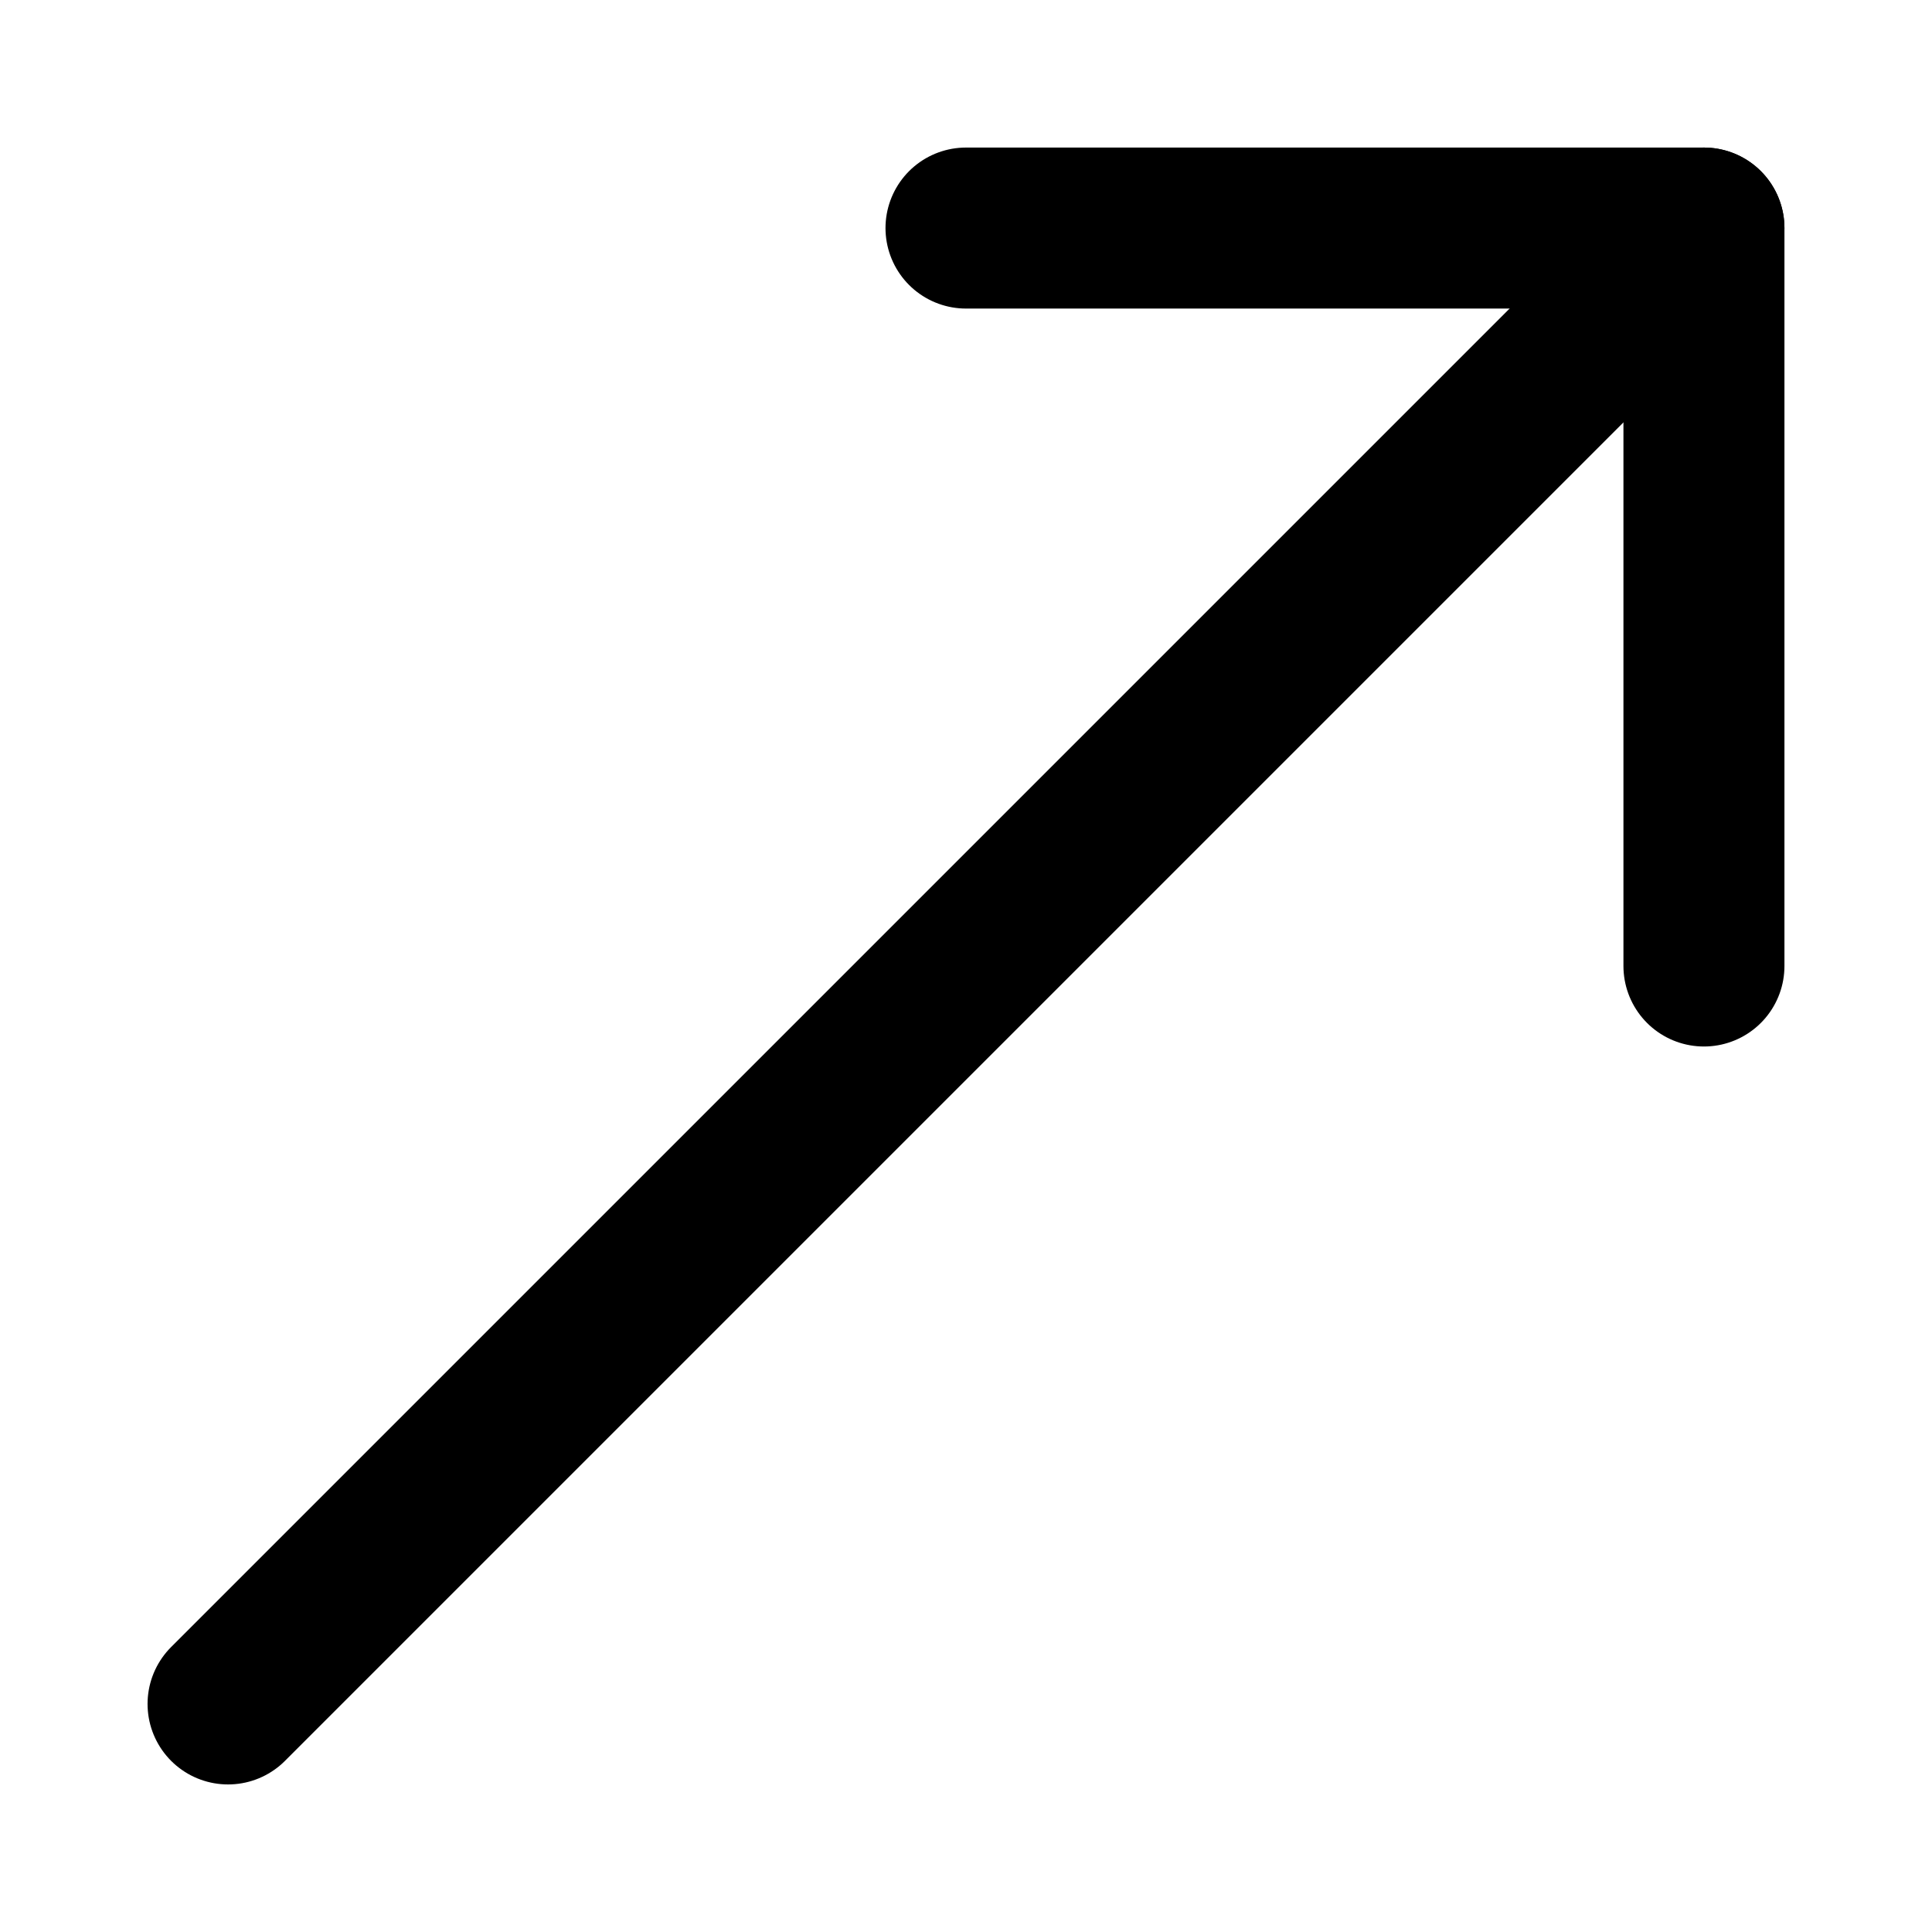
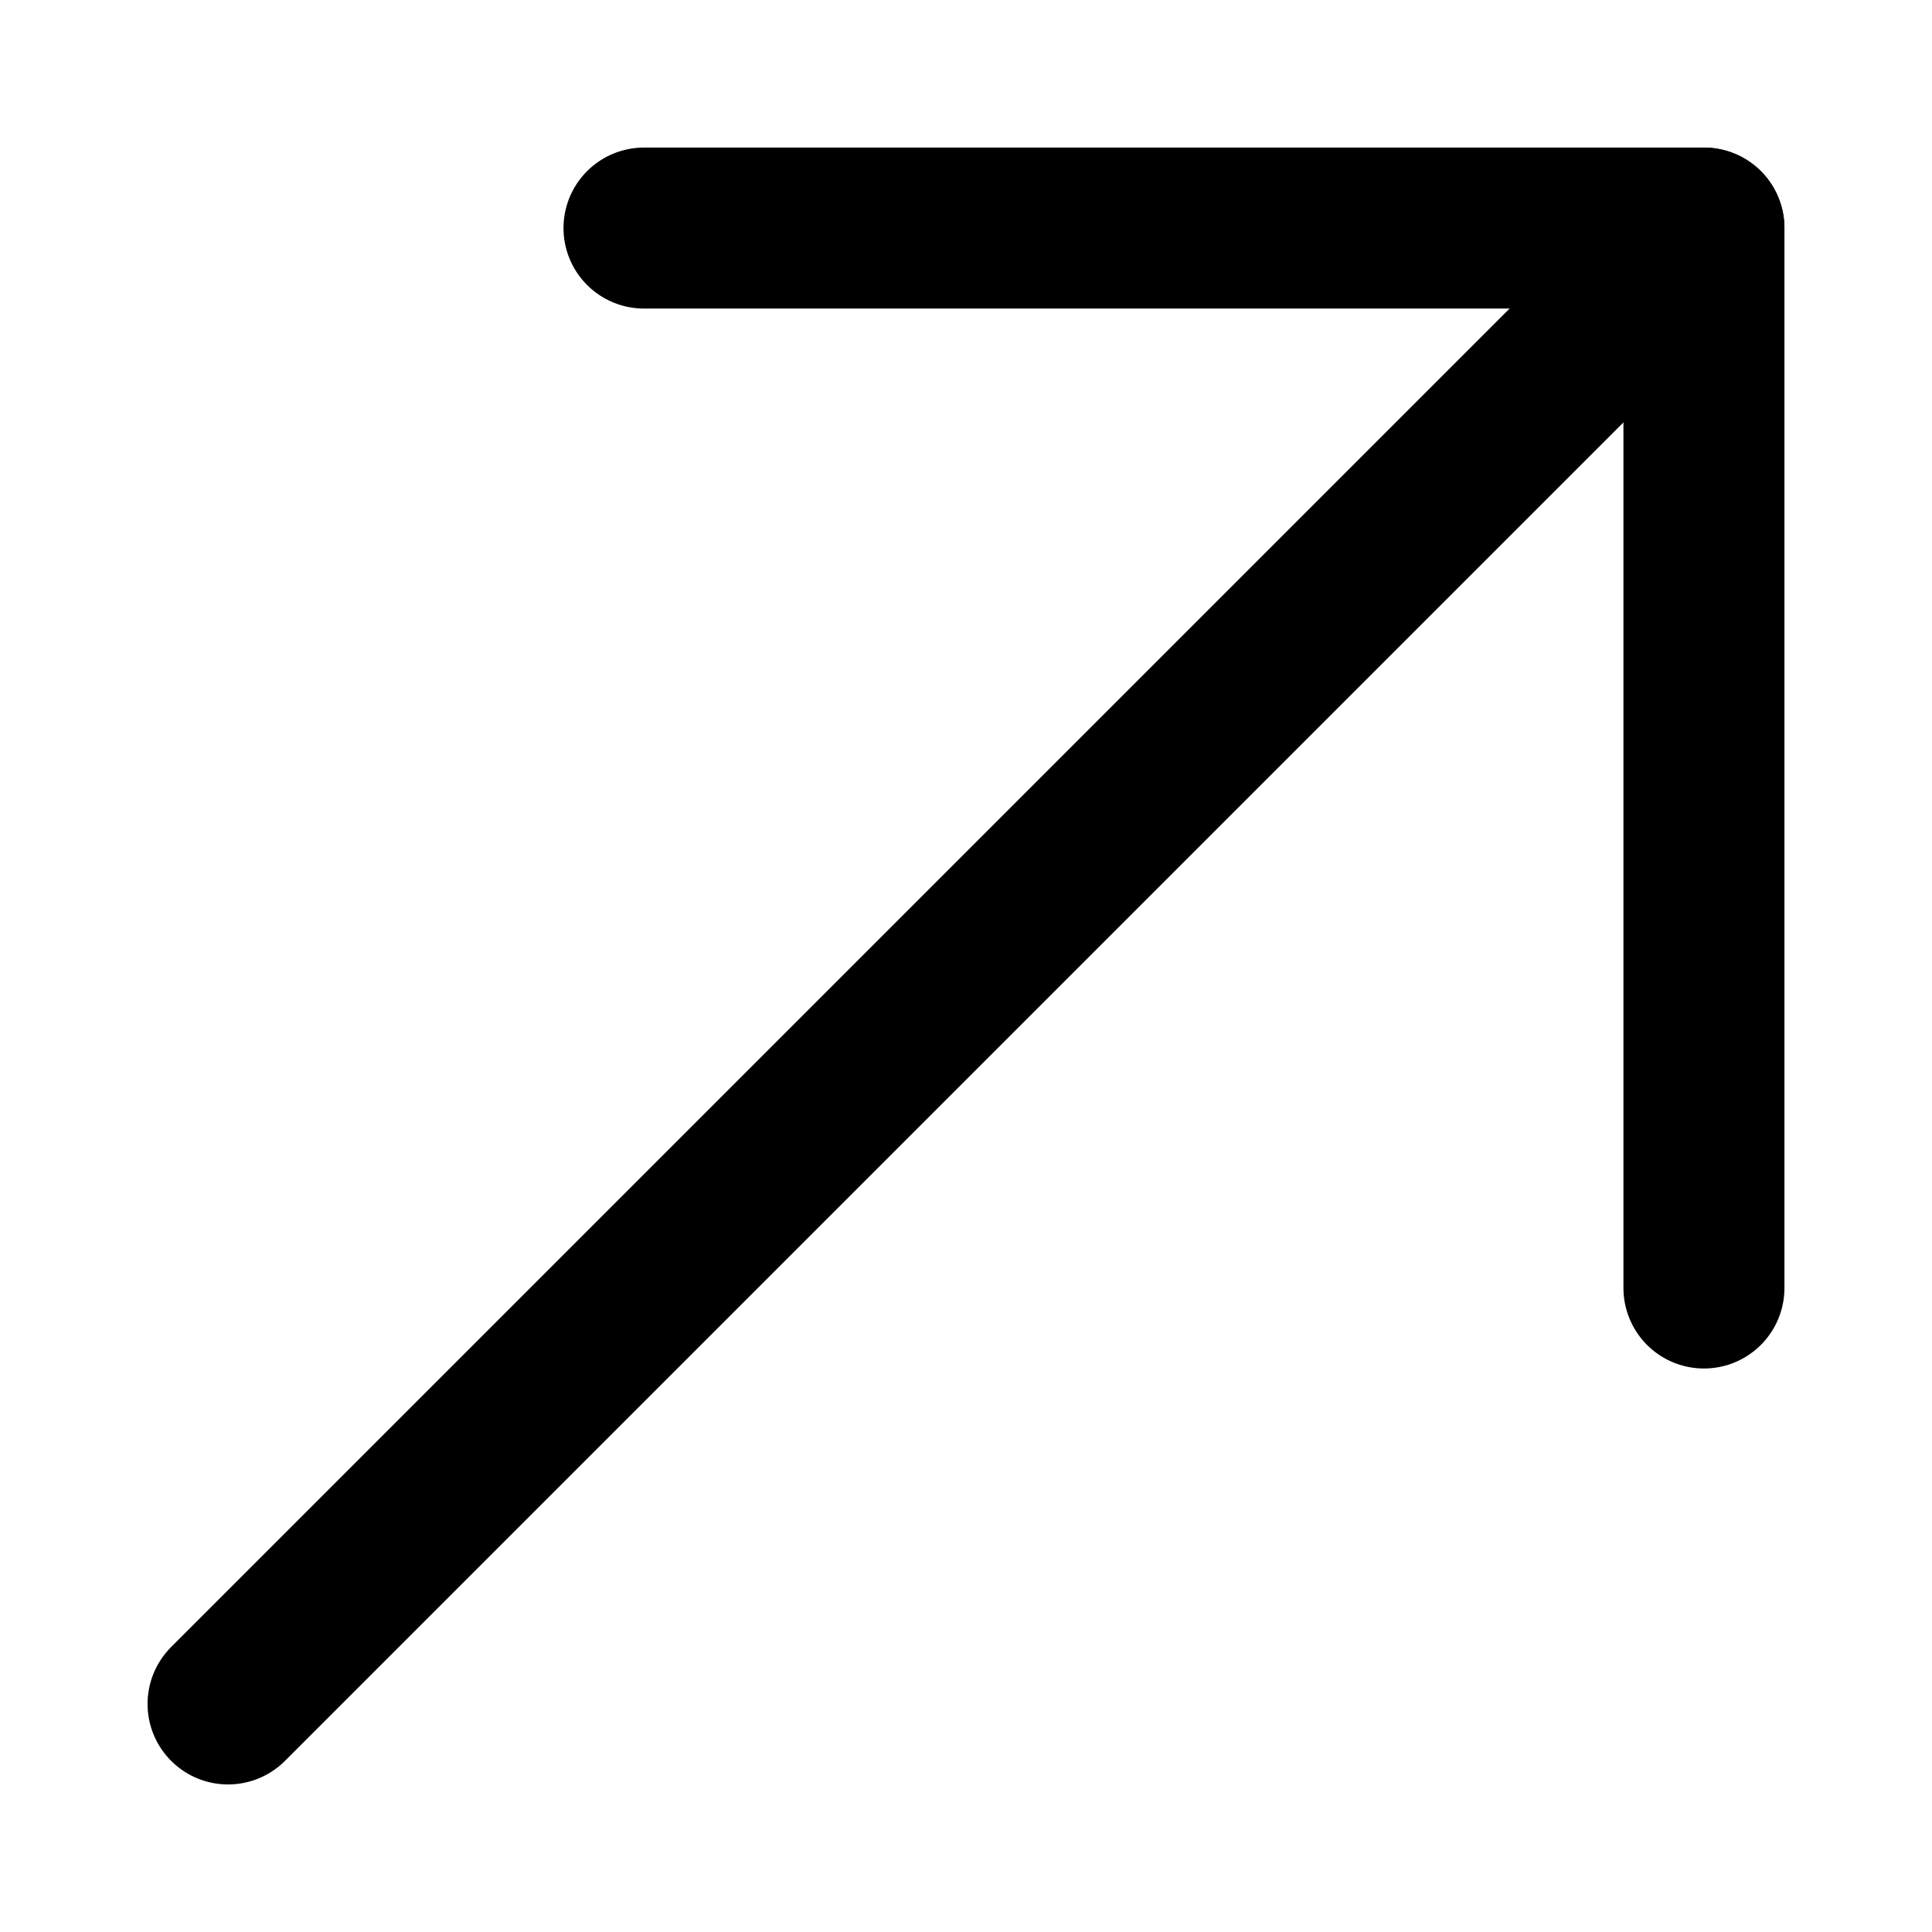
<svg xmlns="http://www.w3.org/2000/svg" viewBox="0 0 24 24" fill="none" stroke="currentColor" stroke-width="2" stroke-linecap="round" stroke-linejoin="round">
-   <path d="M 12,2.833 H 21.167 V 12" />
+   <path d="M 8,2.833 H 21.167 V 16" />
  <path d="M 2.833,21.167 L 21.167,2.833" />
</svg>
